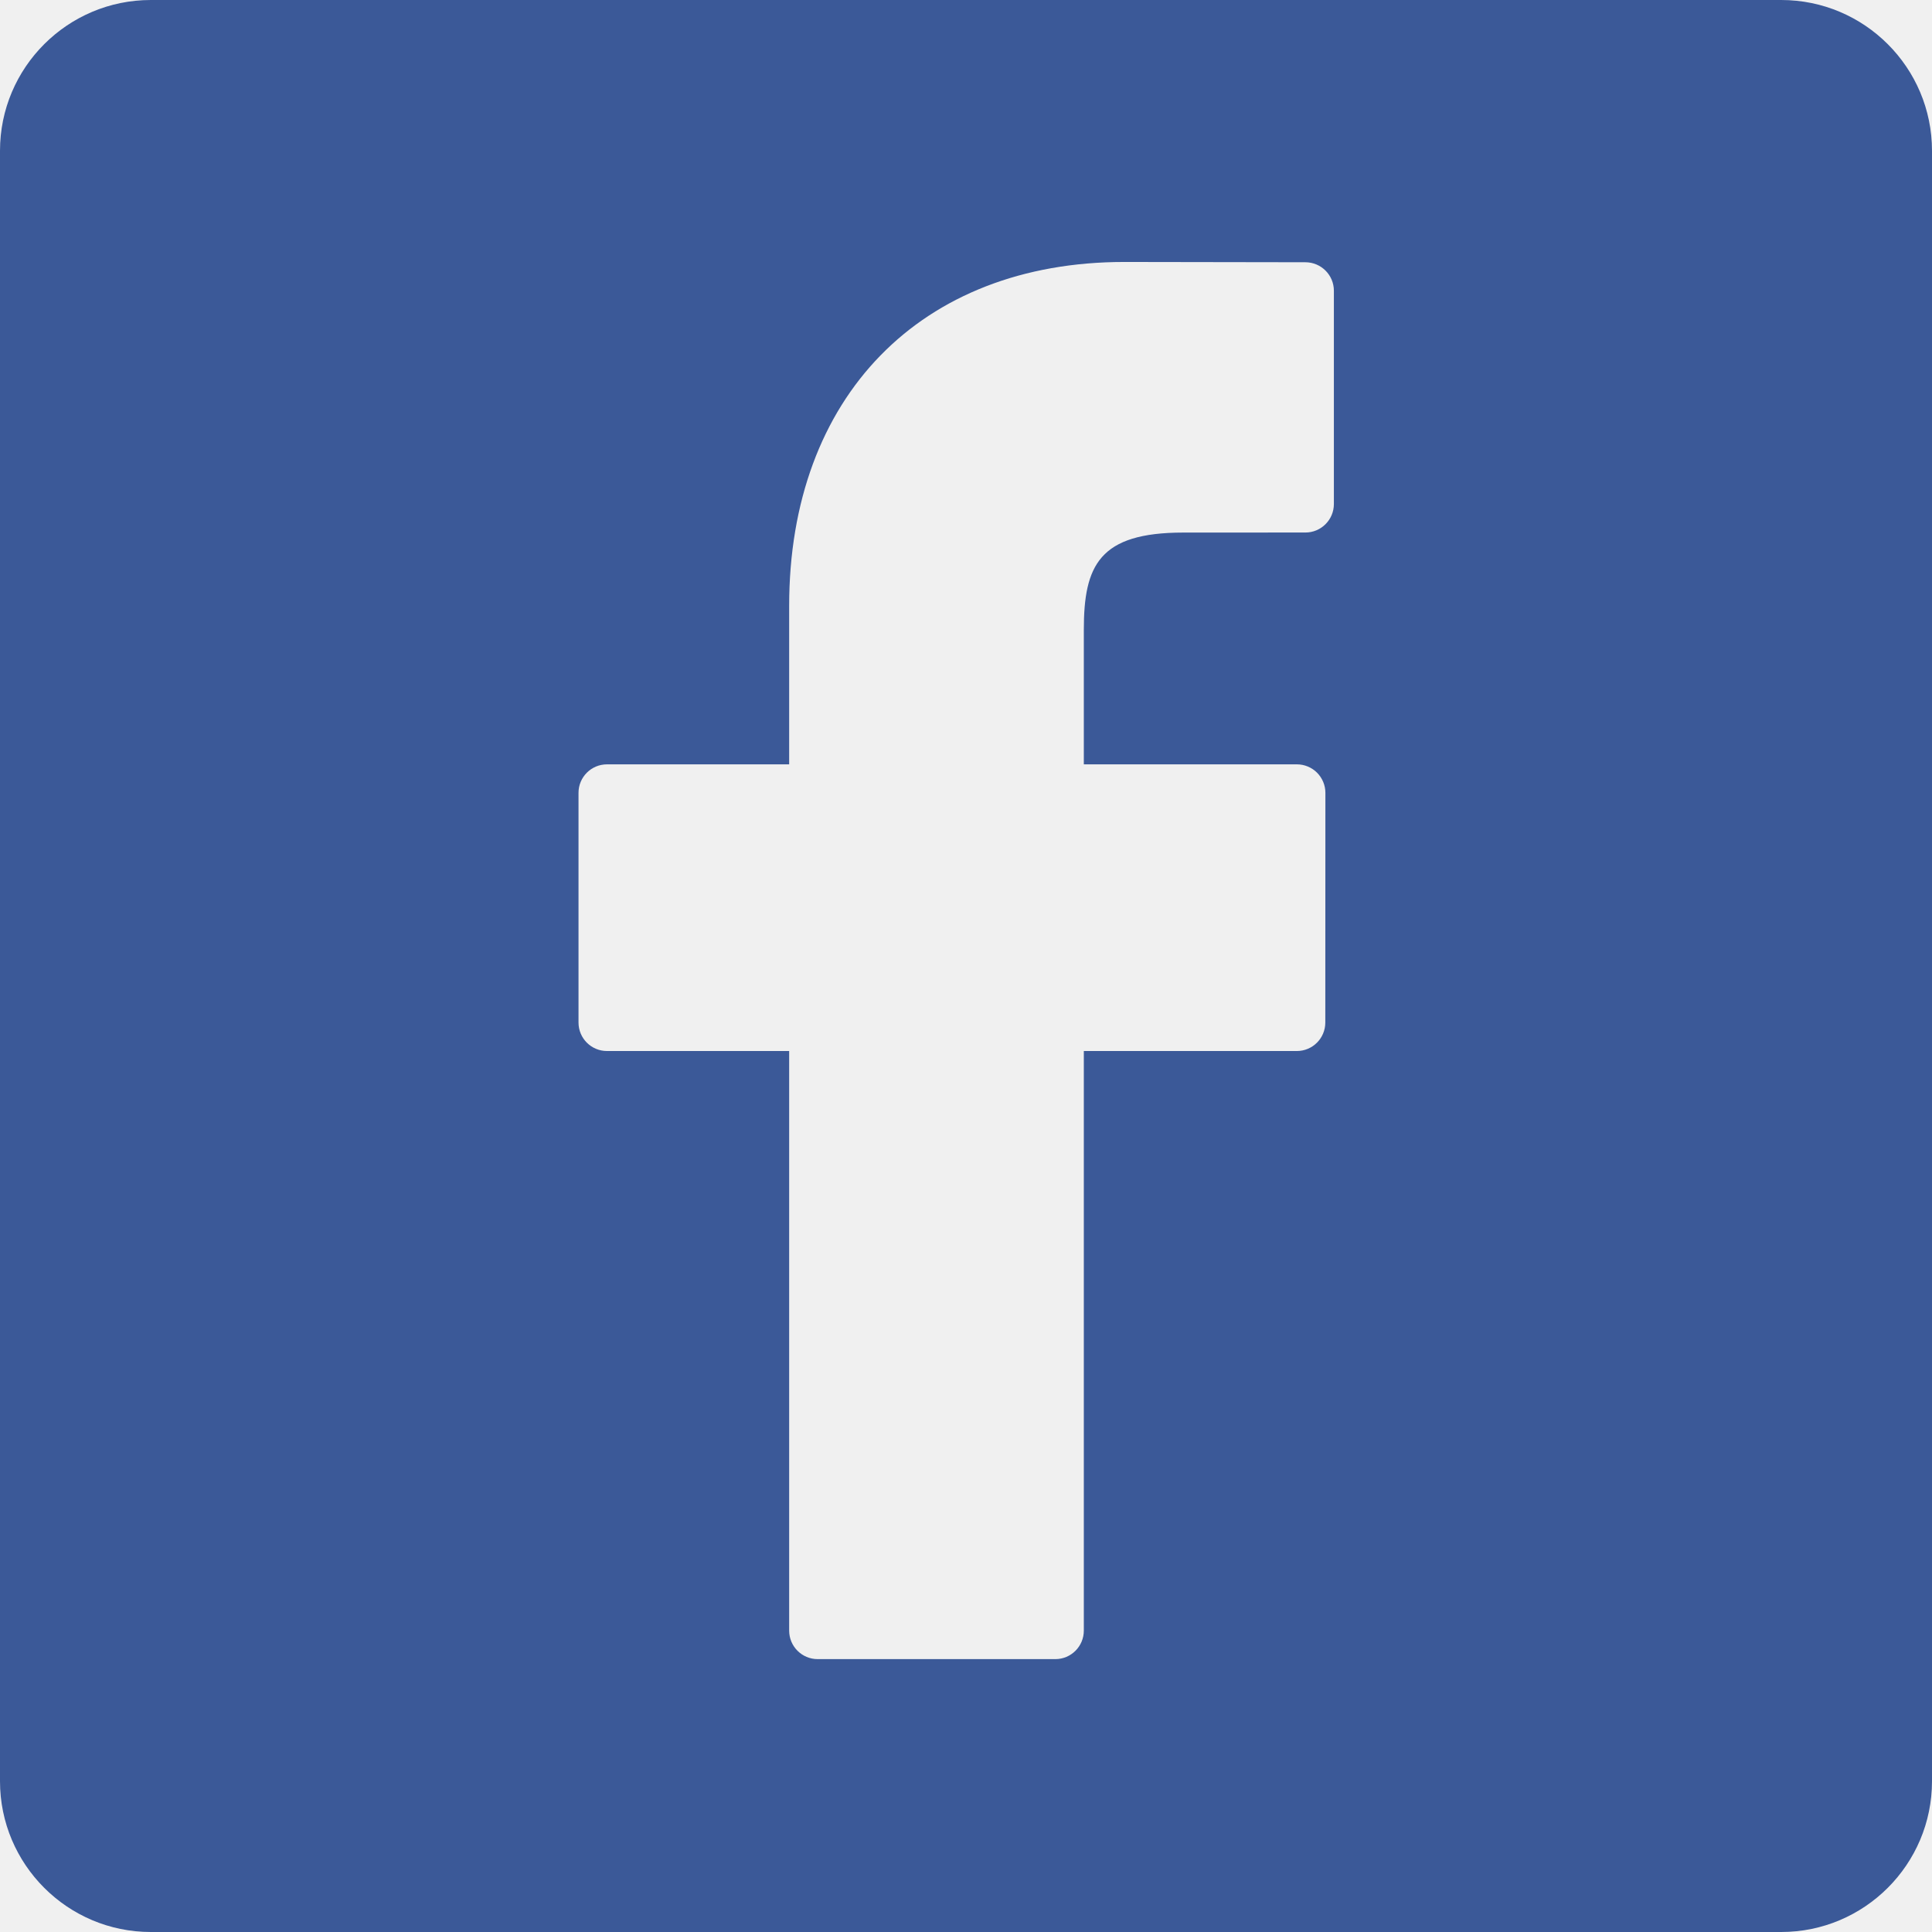
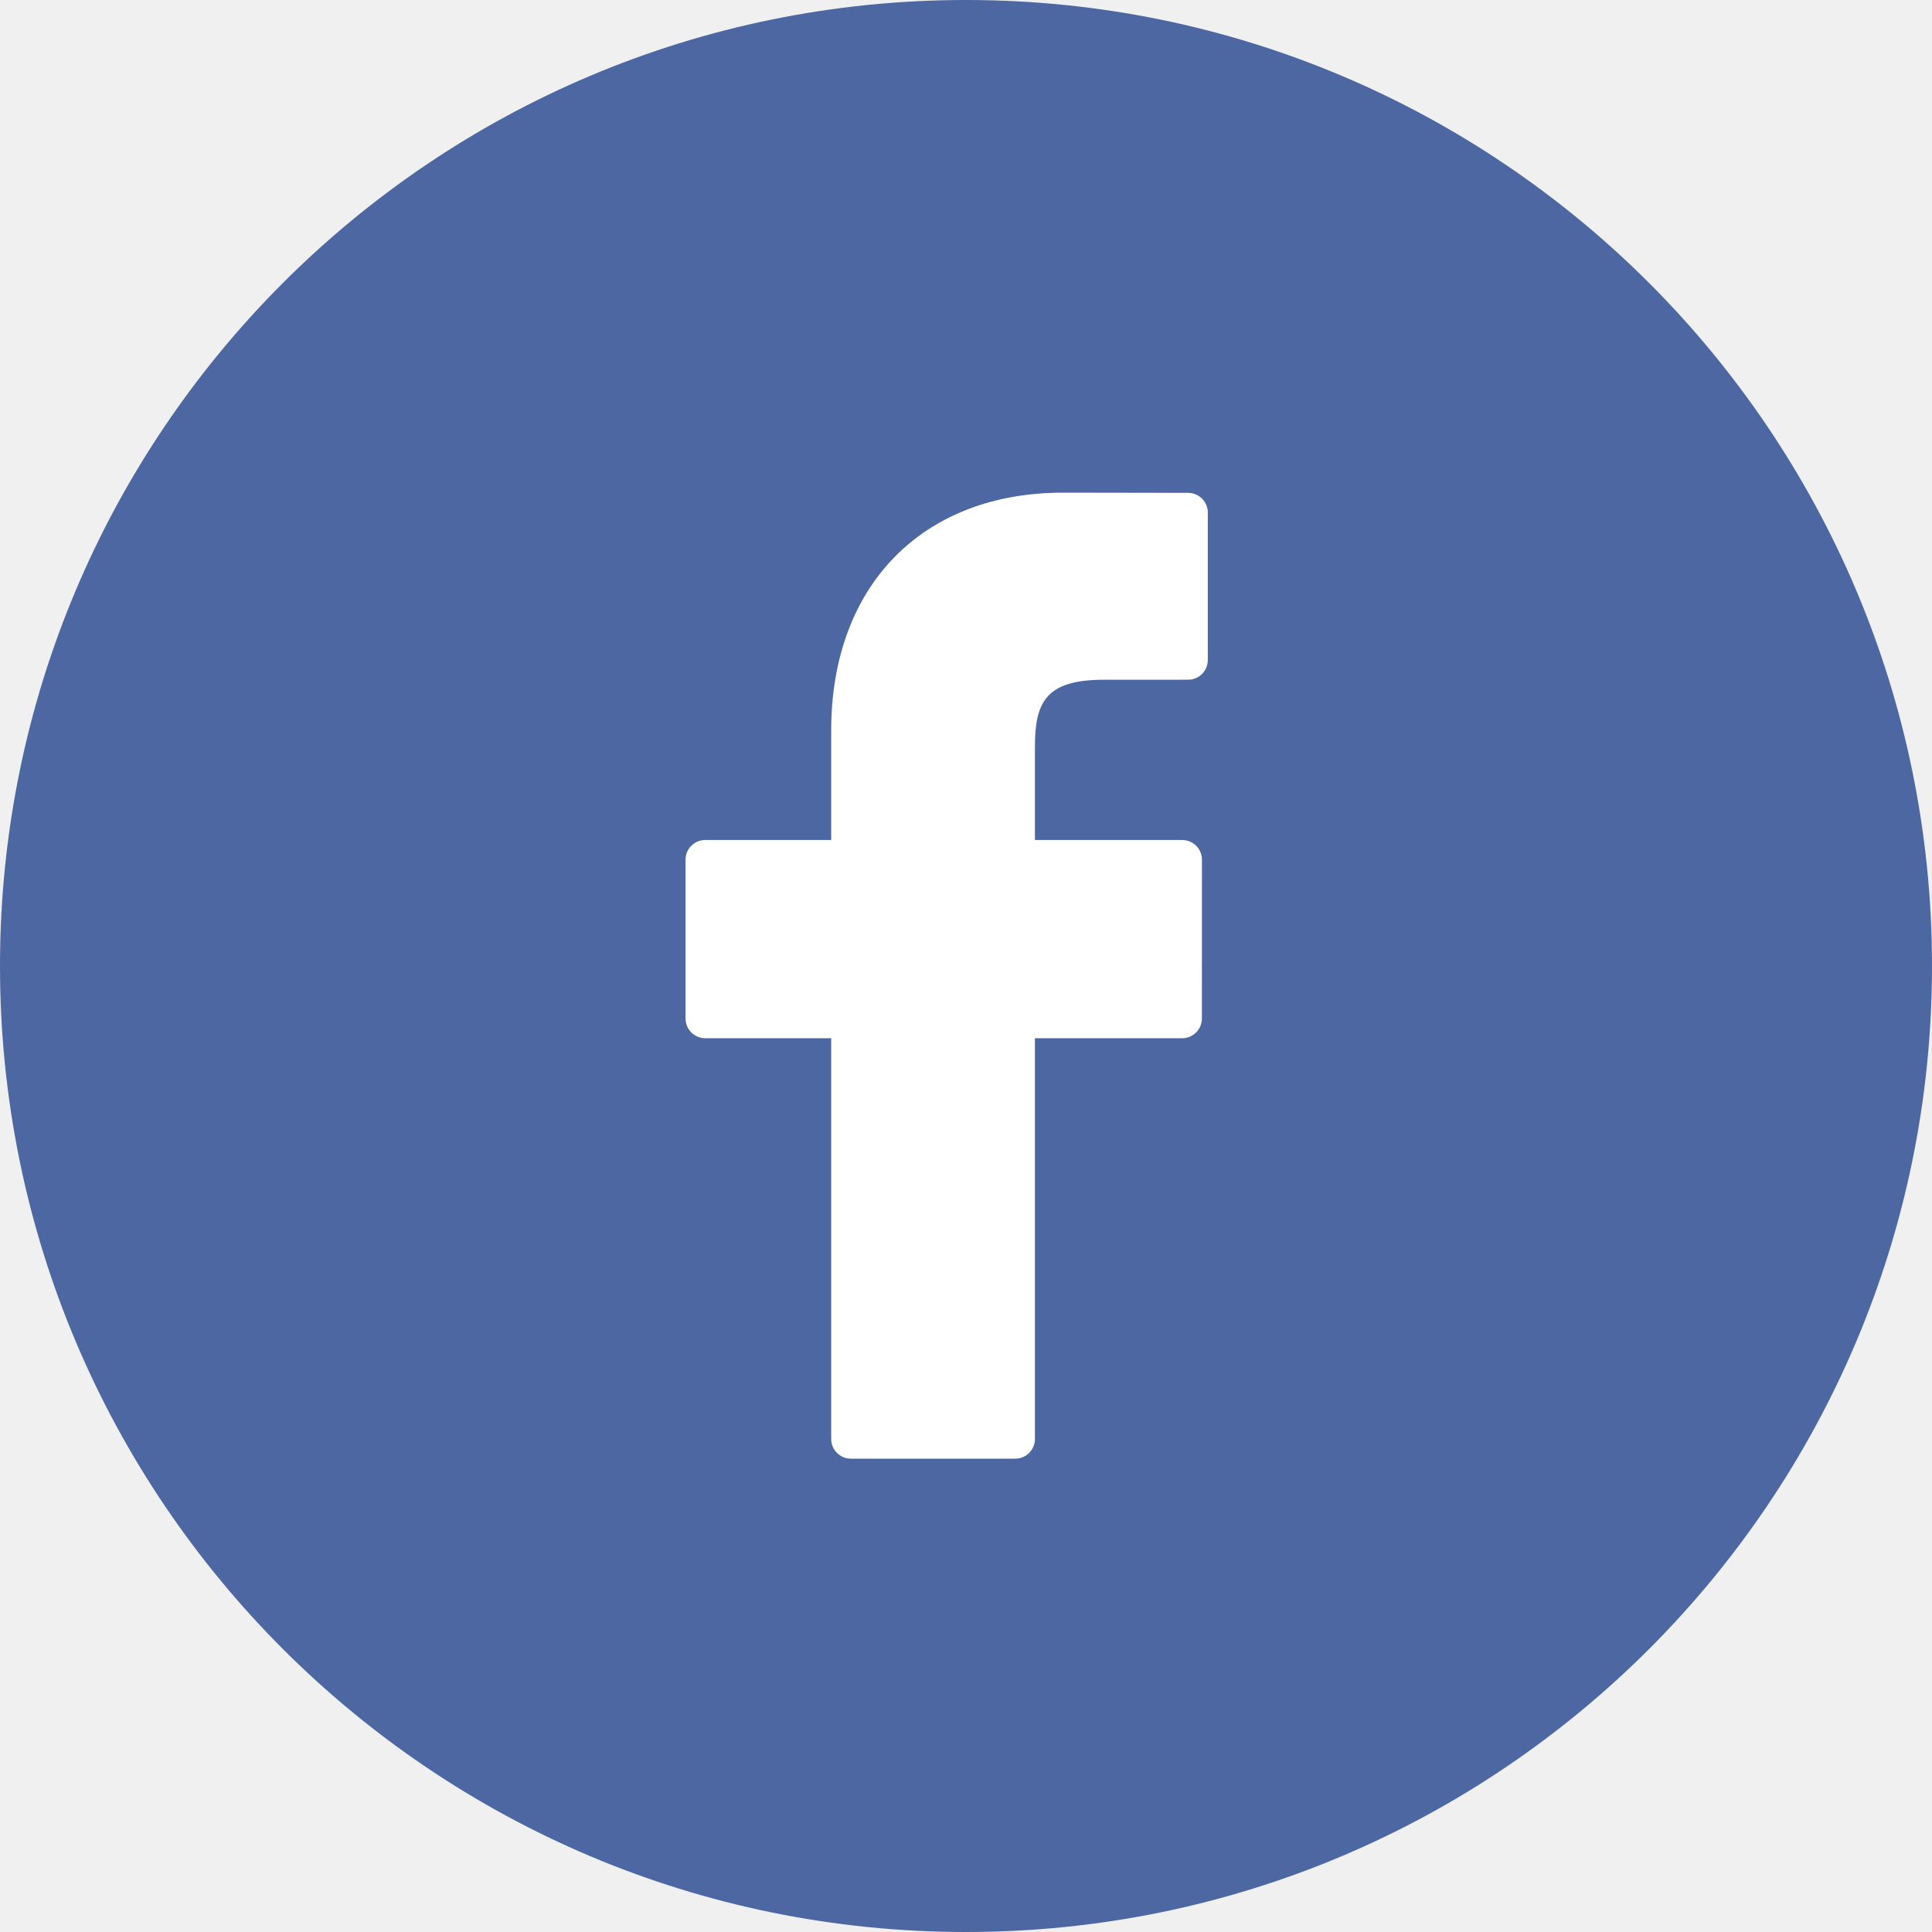
- <svg xmlns="http://www.w3.org/2000/svg" width="128px" height="128px" viewBox="0 0 128 128" version="1.1">
+ <svg xmlns="http://www.w3.org/2000/svg" width="200px" height="200px" viewBox="0 0 200 200" version="1.1">
  <defs />
-   <g id="Icons" stroke="none" stroke-width="1" fill="none" fill-rule="evenodd">
-     <g id="dukt-plugin-icons" transform="translate(-2624, -320)" fill="#3B5998">
-       <g id="Rectangle-47-+-Rectangle-47" transform="translate(2560, 0)">
-         <path d="M64,329.991 C64,324.473 68.481,320 73.991,320 L182.009,320 C187.527,320 192,324.481 192,329.991 L192,438.009 C192,443.527 187.519,448 182.009,448 L73.991,448 C68.473,448 64,443.519 64,438.009 L64,329.991 Z M150.488,337.375 L138.485,337.356 C124.999,337.356 116.284,346.297 116.284,360.136 L116.284,370.64 L104.215,370.64 C103.172,370.64 102.328,371.485 102.328,372.528 L102.328,387.746 C102.328,388.789 103.173,389.633 104.215,389.633 L116.284,389.633 L116.284,428.033 C116.284,429.076 117.129,429.921 118.172,429.921 L133.918,429.921 C134.961,429.921 135.806,429.075 135.806,428.033 L135.806,389.633 L149.917,389.633 C150.96,389.633 151.805,388.789 151.805,387.746 L151.811,372.528 C151.811,372.027 151.611,371.548 151.258,371.193 C150.904,370.839 150.423,370.64 149.922,370.64 L135.806,370.64 L135.806,361.736 C135.806,357.456 136.826,355.284 142.4,355.284 L150.487,355.281 C151.528,355.281 152.373,354.435 152.373,353.393 L152.373,339.263 C152.373,338.222 151.529,337.377 150.488,337.375 Z" id="icon" />
-       </g>
+   <g id="Page-1" stroke="none" stroke-width="1" fill="none" fill-rule="evenodd">
+     <g id="facebook">
+       <rect id="Rectangle" fill="#4C67A2" x="0" y="0" width="200" height="200" rx="100" />
+       <path d="M122.997,51.021 L110.029,51 C95.46,51 86.045,60.659 86.045,75.61 L86.045,86.957 L73.007,86.957 C71.88,86.957 70.967,87.87 70.967,88.997 L70.967,105.438 C70.967,106.564 71.881,107.477 73.007,107.477 L86.045,107.477 L86.045,148.961 C86.045,150.088 86.957,151 88.084,151 L105.096,151 C106.222,151 107.135,150.087 107.135,148.961 L107.135,107.477 L122.38,107.477 C123.506,107.477 124.419,106.564 124.419,105.438 L124.425,88.997 C124.425,88.456 124.21,87.938 123.828,87.555 C123.446,87.172 122.926,86.957 122.385,86.957 L107.135,86.957 L107.135,77.338 C107.135,72.715 108.236,70.368 114.259,70.368 L122.995,70.365 C124.12,70.365 125.033,69.451 125.033,68.326 L125.033,53.06 C125.033,51.935 124.121,51.023 122.997,51.021 L122.997,51.021 Z" id="icon-mask" fill="#FFFFFF" />
    </g>
  </g>
</svg>
